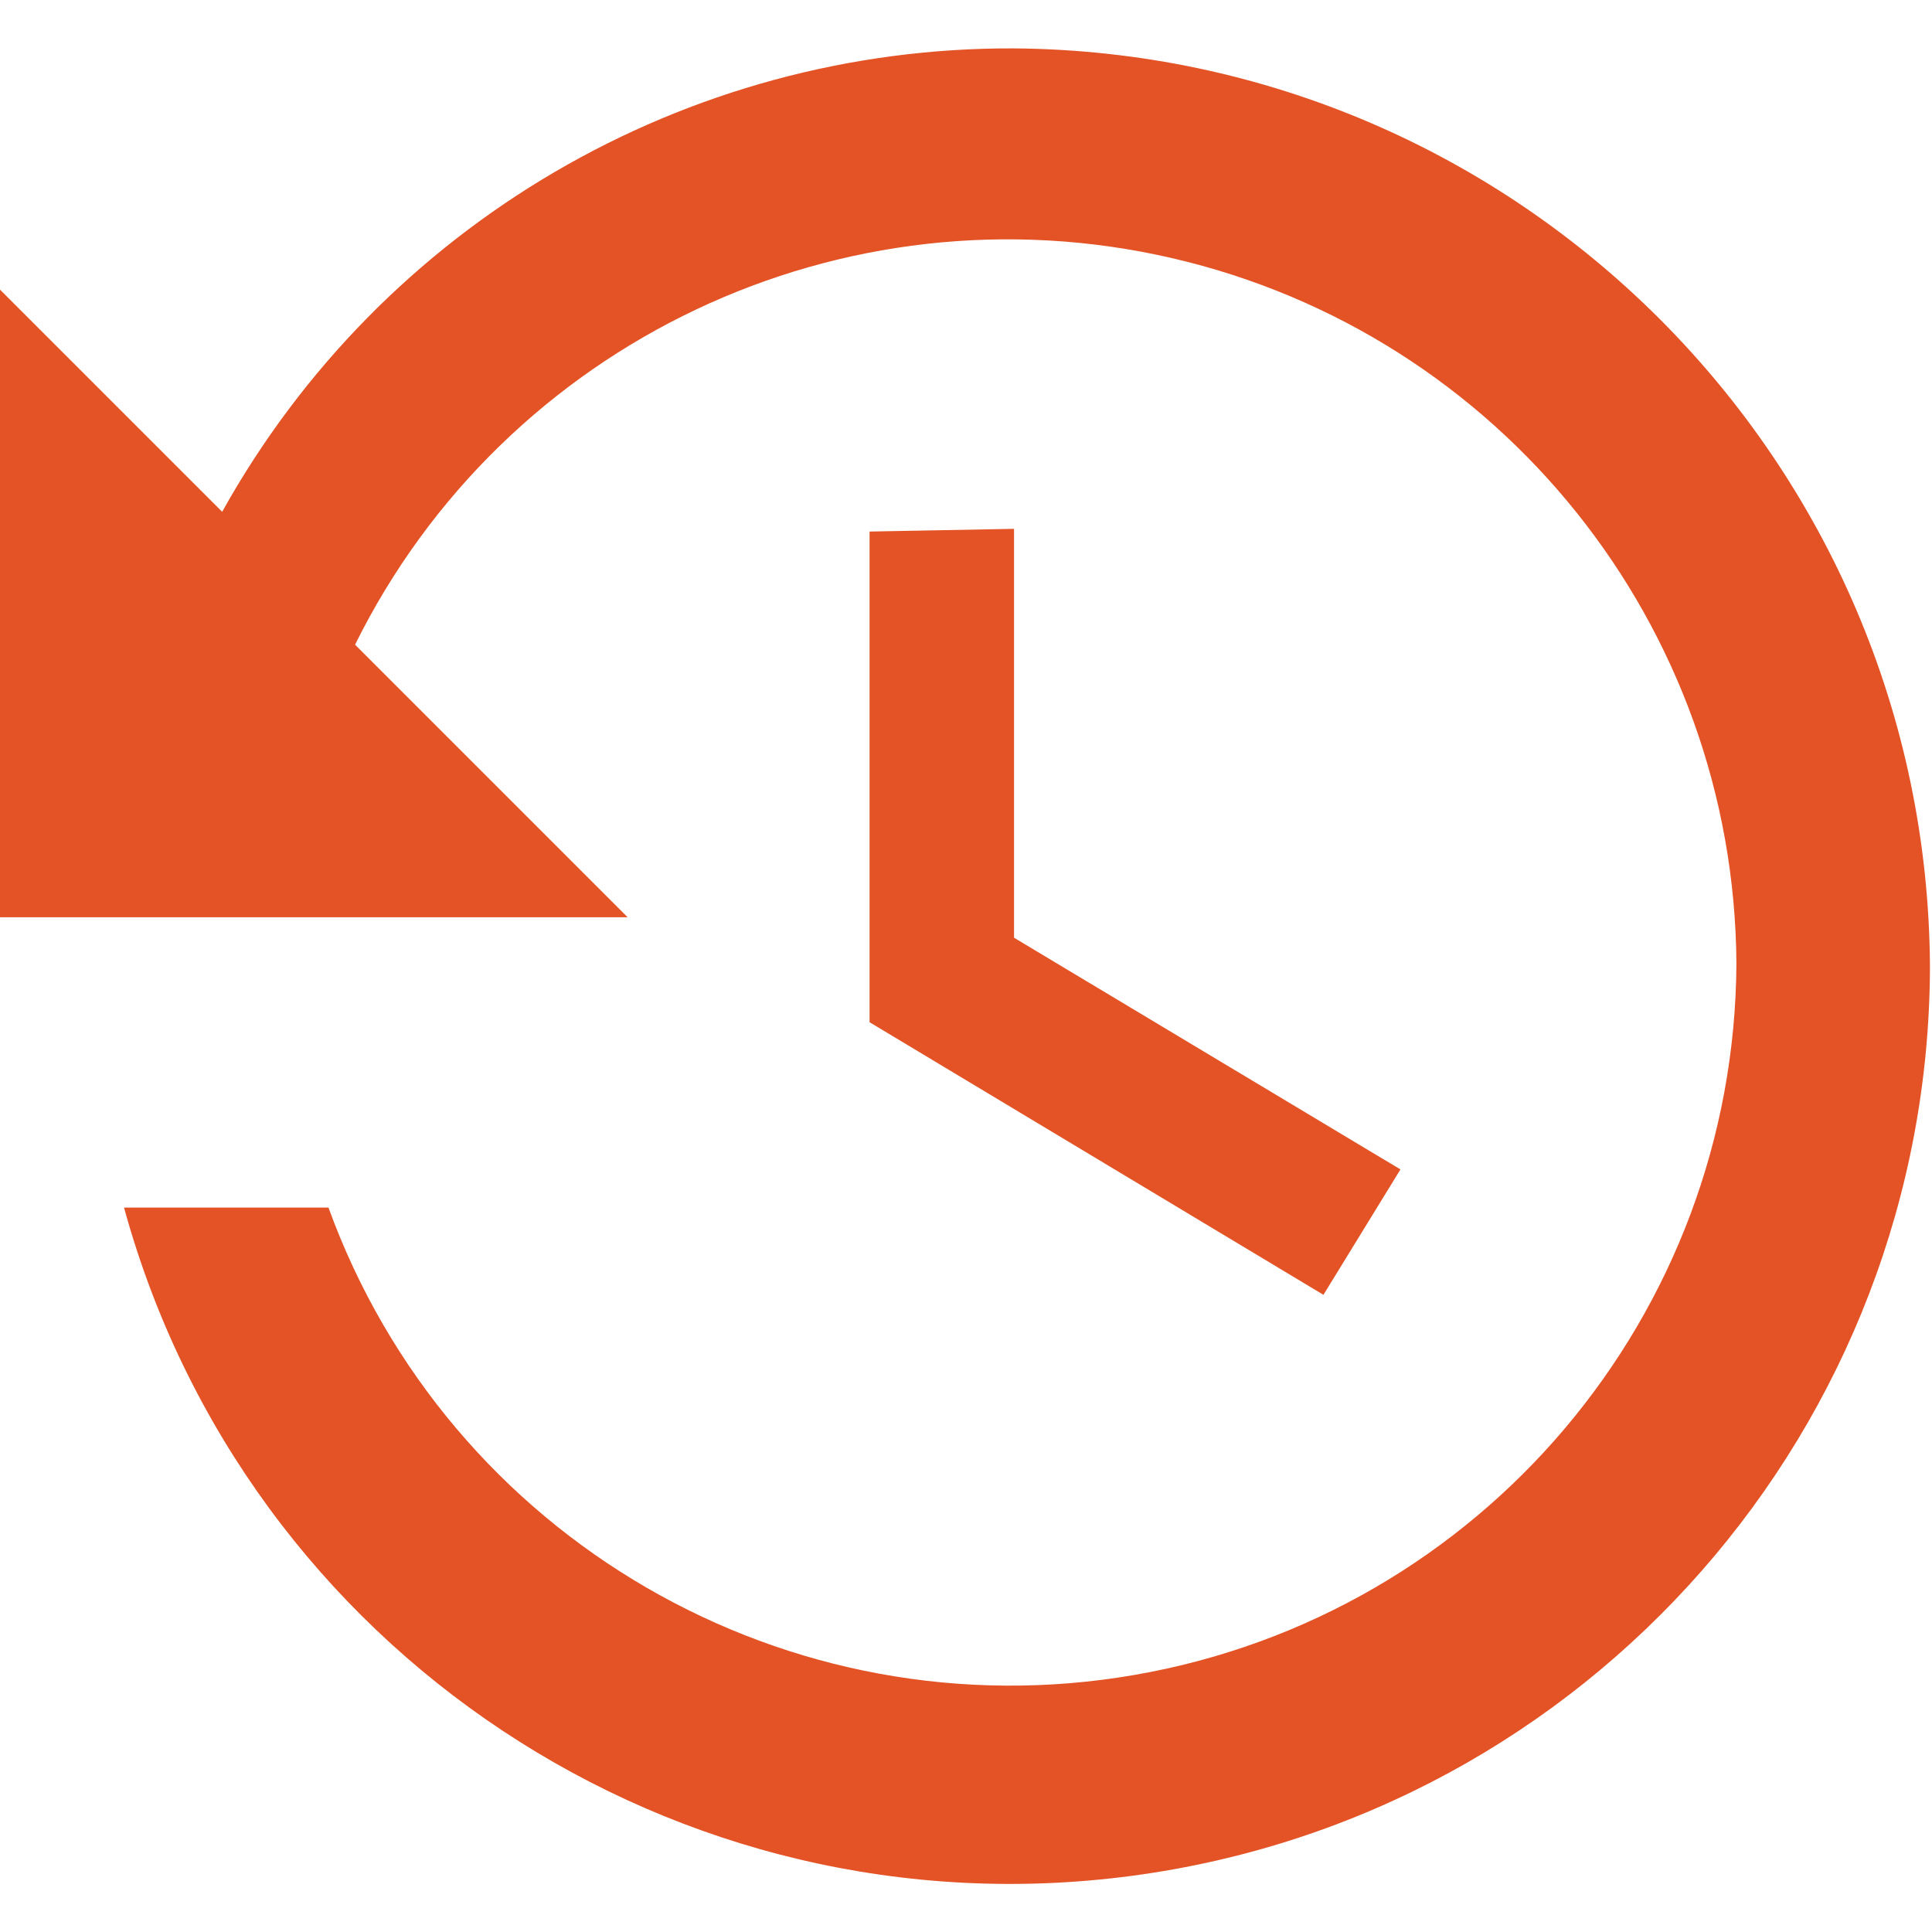
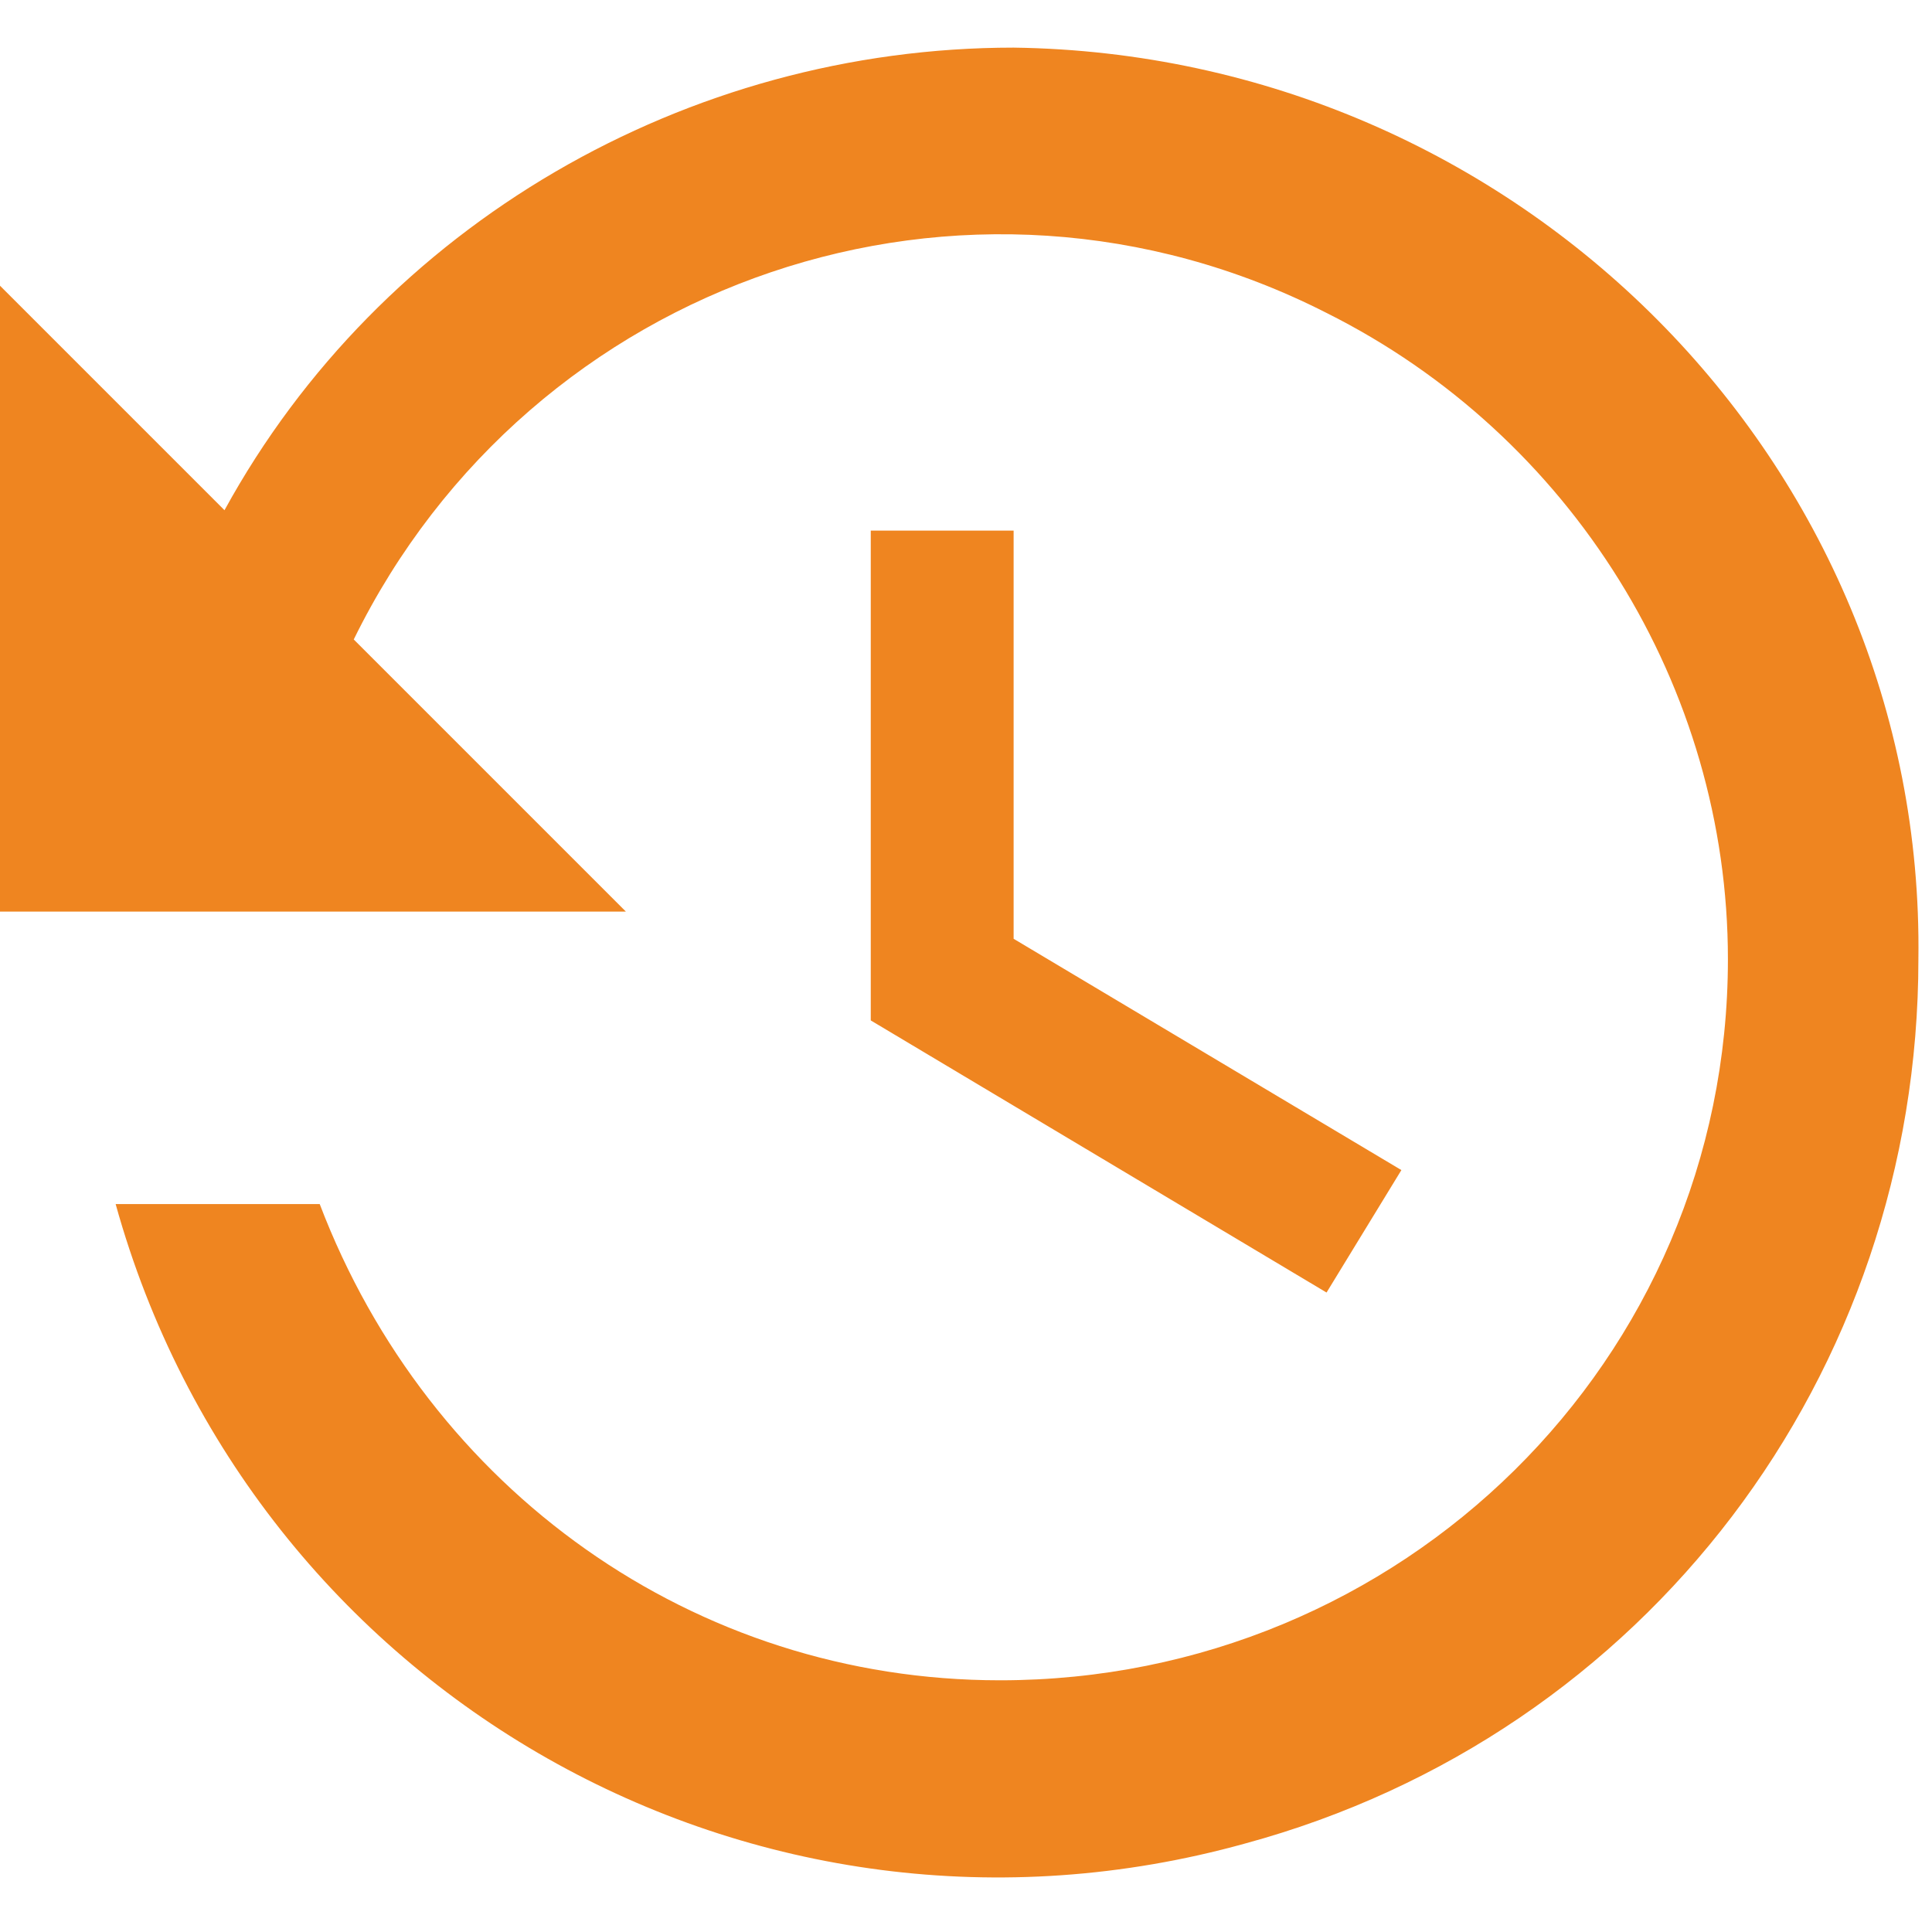
- <svg xmlns="http://www.w3.org/2000/svg" id="History" viewBox="0 0 28.35 28.35">
-   <defs>
-     <style>.cls-1{fill:#e35325;isolation:isolate;}</style>
-   </defs>
-   <g id="history-2" data-name="history">
-     <path class="cls-1" d="M14.88.71A13.24,13.24,0,0,0,3.26,7.51L0,4.25v9.21H9.21l-4-4a10.69,10.69,0,0,1,20.27,4.68A10.65,10.65,0,0,1,4.82,17.72h-3a13.49,13.49,0,0,0,26.5-3.54A13.55,13.55,0,0,0,14.88.71ZM12.76,7.8V15l6.66,4,1.13-1.84-5.67-3.4v-6Z" />
+ <svg xmlns="http://www.w3.org/2000/svg" version="1.1" id="History" x="0px" y="0px" viewBox="0 0 28.4 28.4" style="enable-background:new 0 0 28.4 28.4;" xml:space="preserve">
+   <style type="text/css">
+ 	.st0{fill:#EF8520;}
+ </style>
+   <g id="history-2">
+     <path class="st0" d="M14.9,0.7c-4.8,0-9.3,2.6-11.6,6.8L0,4.2v9.2h9.2l-4-4c2.6-5.3,9-7.5,14.3-4.8c3.6,1.8,5.9,5.5,5.9,9.5   c0,5.9-4.8,10.6-10.7,10.6c-4.5,0-8.4-2.8-10-7h-3c2,7.2,9.4,11.4,16.6,9.4c5.9-1.6,9.9-6.9,9.9-13C28.3,6.8,22.3,0.8,14.9,0.7z    M12.8,7.8V15l6.7,4l1.1-1.8l-5.7-3.4v-6L12.8,7.8z" />
  </g>
</svg>
